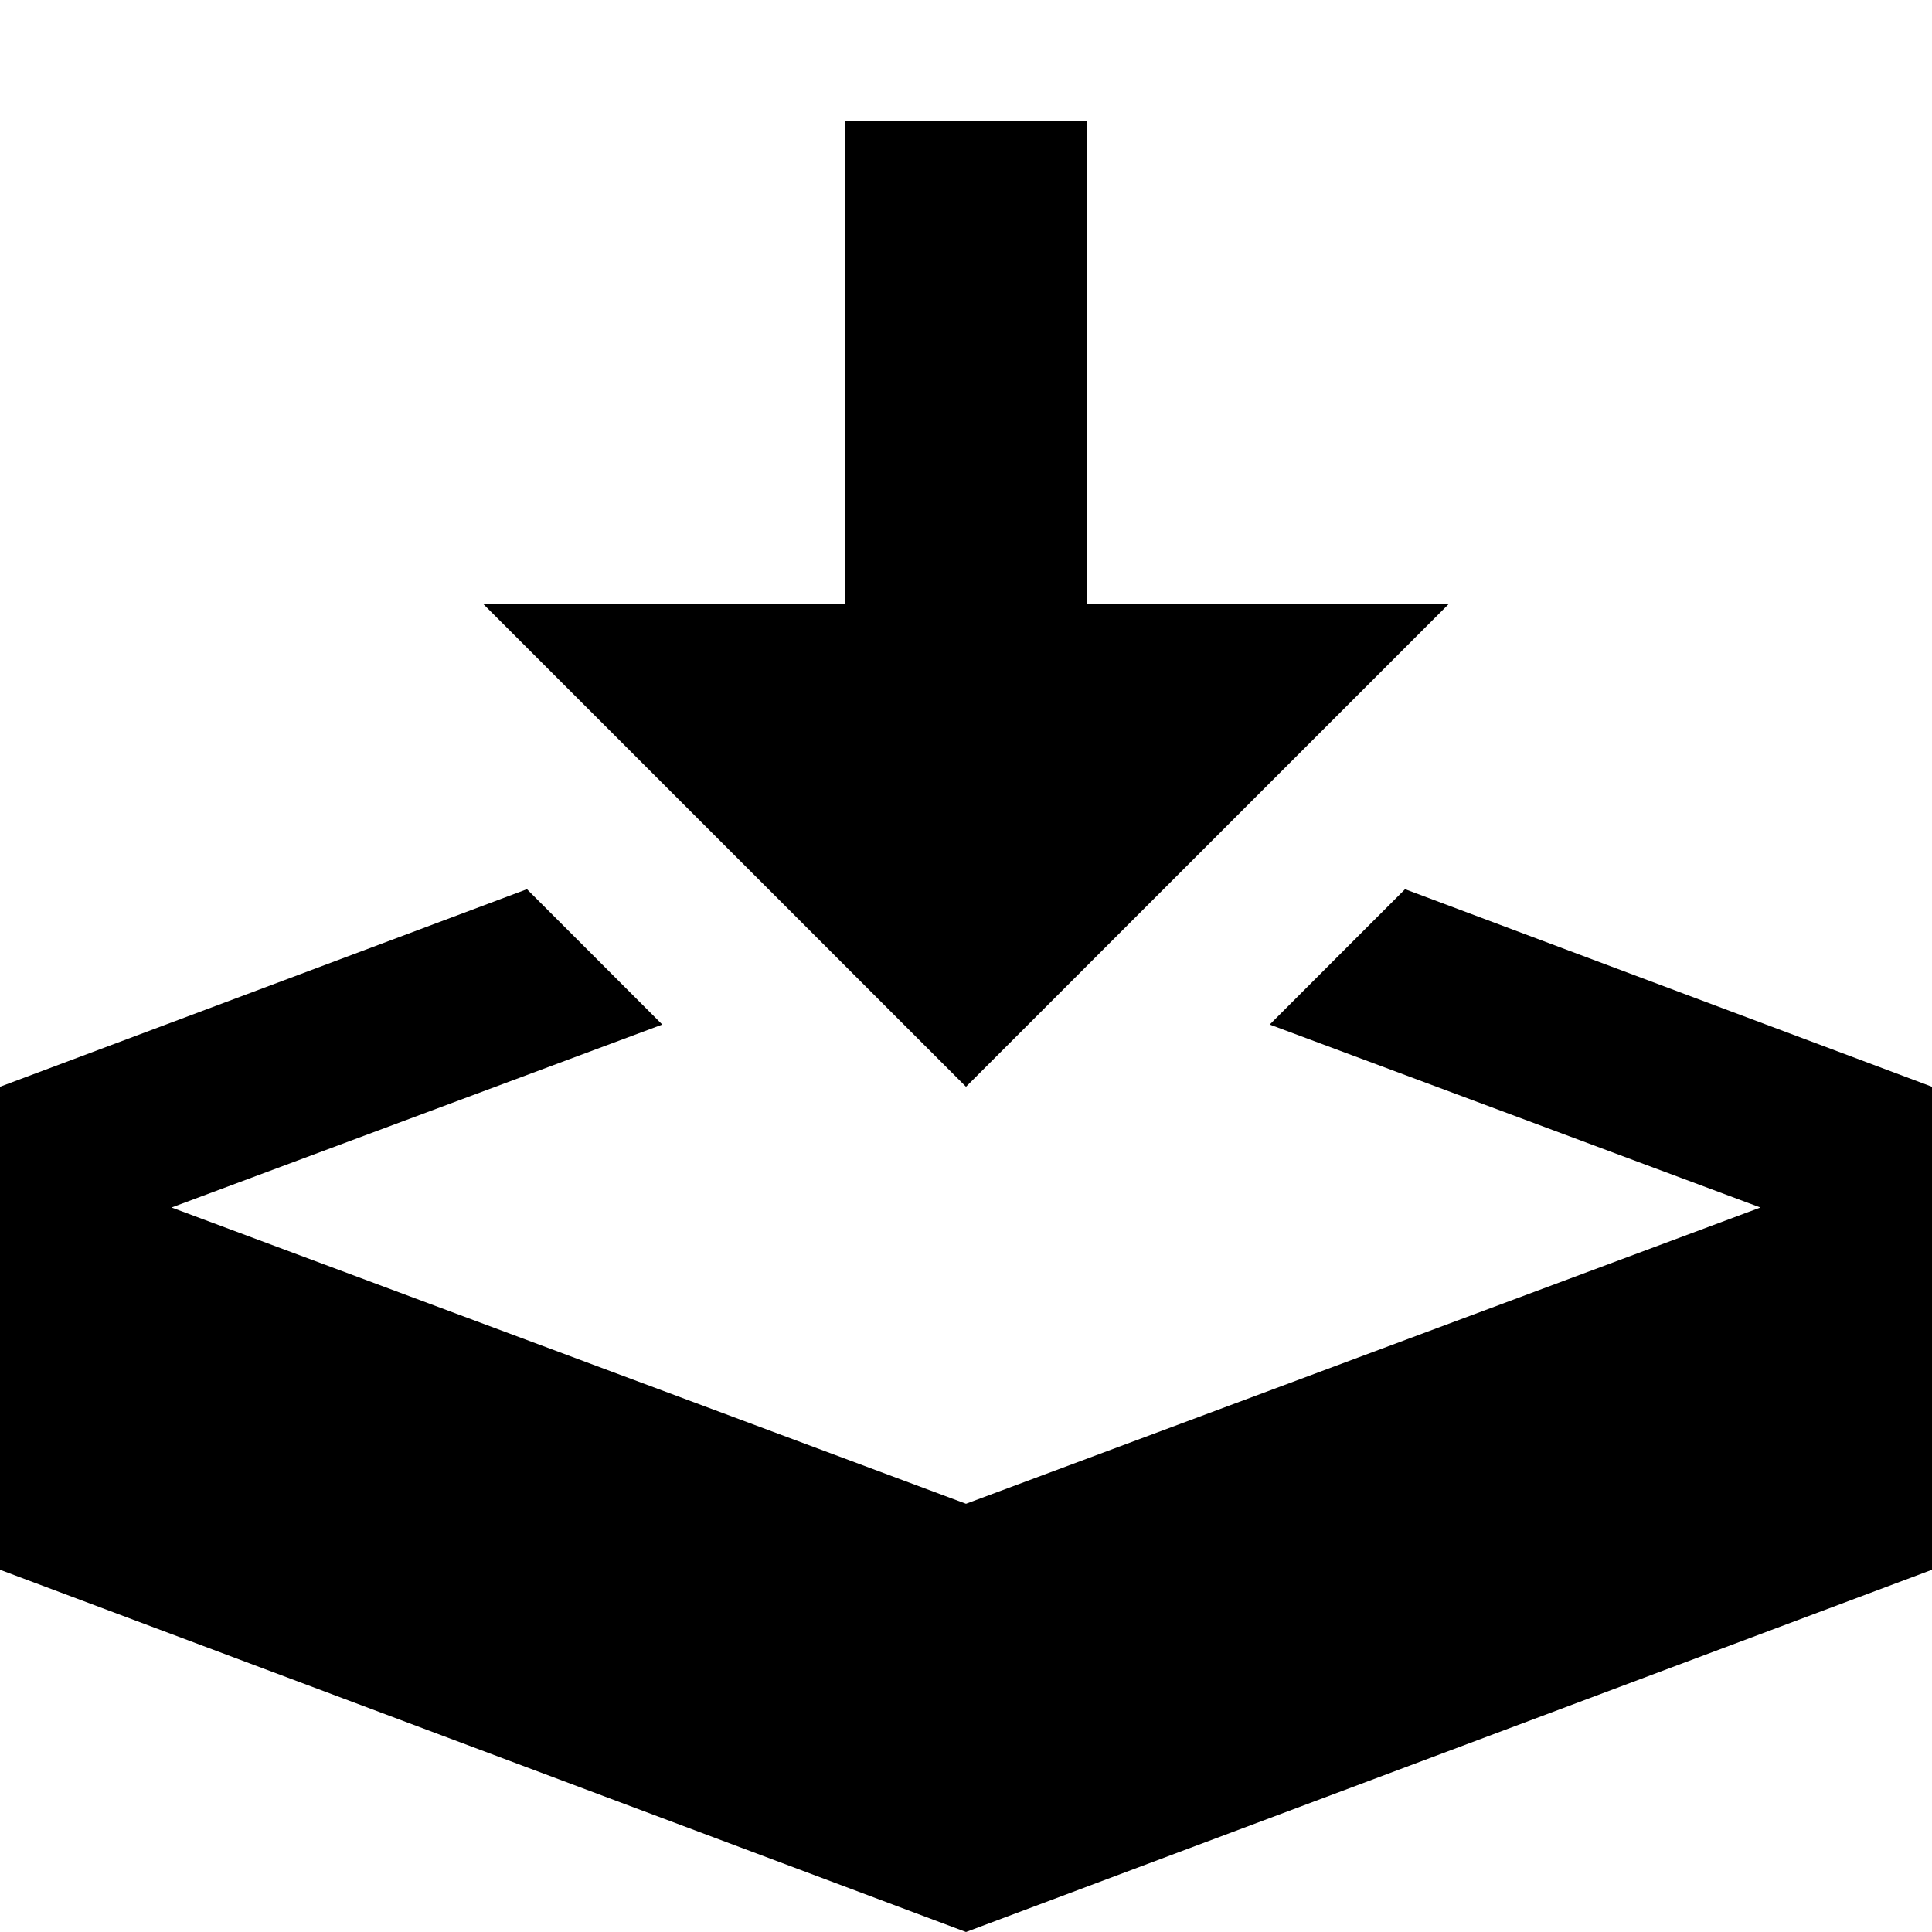
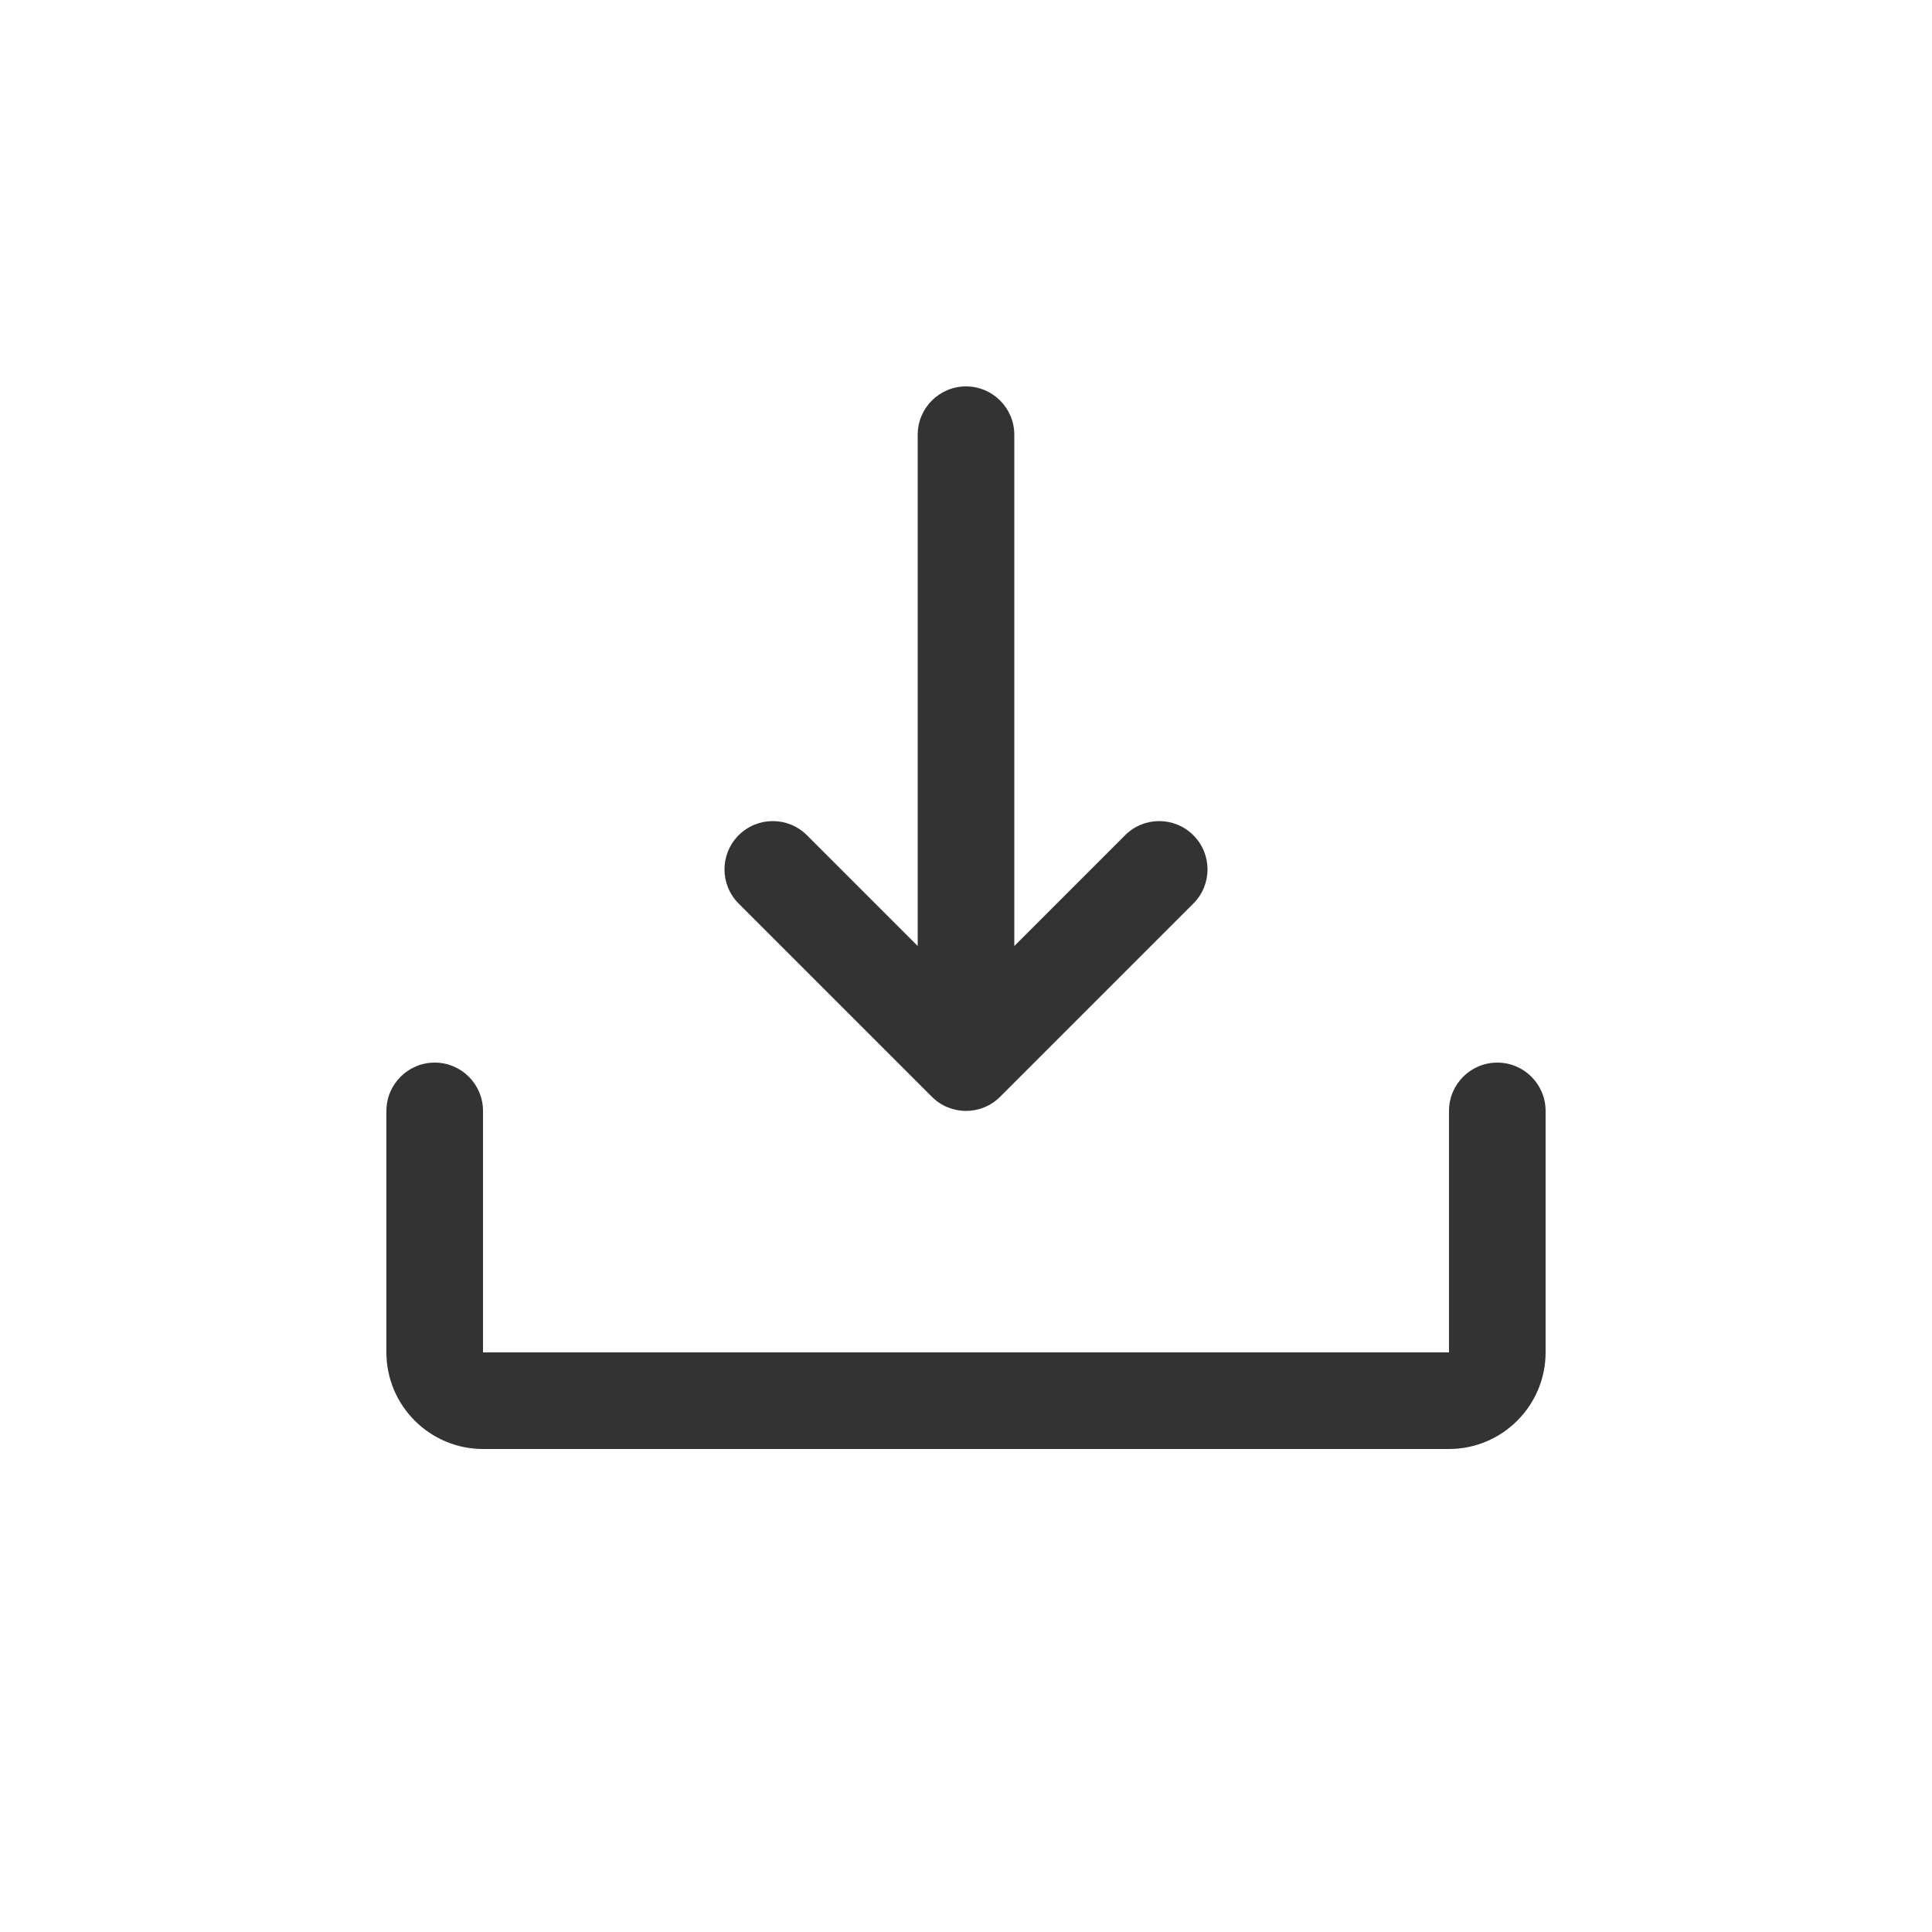
- <svg xmlns="http://www.w3.org/2000/svg" version="1.1" width="20" height="20" viewBox="0 0 20 20">
-   <path d="M10 11.25l5-5h-3.75v-5h-2.5v5h-3.75zM14.545 9.205l-1.401 1.401 5.080 1.894-8.224 3.067-8.224-3.067 5.080-1.894-1.401-1.401-5.455 2.045v5l10 3.75 10-3.75v-5z" />
+ <svg xmlns="http://www.w3.org/2000/svg" width="40" height="40" viewBox="0 0 40 40" fill="#333333">
+   <path d="M10 23C10 22.448 9.552 22 9 22C8.448 22 8 22.448 8 23H10ZM10 29V30H10L10 29ZM30 29V28V29ZM32 23C32 22.448 31.552 22 31 22C30.448 22 30 22.448 30 23H32ZM19 21C19 21.552 19.448 22 20 22C20.552 22 21 21.552 21 21H19ZM21 9C21 8.448 20.552 8 20 8C19.448 8 19 8.448 19 9H21ZM16.707 17.293C16.317 16.902 15.683 16.902 15.293 17.293C14.902 17.683 14.902 18.317 15.293 18.707L16.707 17.293ZM20 22L19.293 22.707C19.683 23.098 20.317 23.098 20.707 22.707L20 22ZM24.707 18.707C25.098 18.317 25.098 17.683 24.707 17.293C24.317 16.902 23.683 16.902 23.293 17.293L24.707 18.707ZM8 23V28H10V23H8ZM8 28C8 29.102 8.898 30 10 30V28H8ZM10 30L30 30V28L10 28L10 30ZM30 30C31.102 30 32 29.102 32 28H30V28V30ZM32 28V23H30V28H32ZM21 21V9H19V21H21ZM15.293 18.707L19.293 22.707L20.707 21.293L16.707 17.293L15.293 18.707ZM23.293 17.293L19.293 21.293L20.707 22.707L24.707 18.707L23.293 17.293Z" />
</svg>
